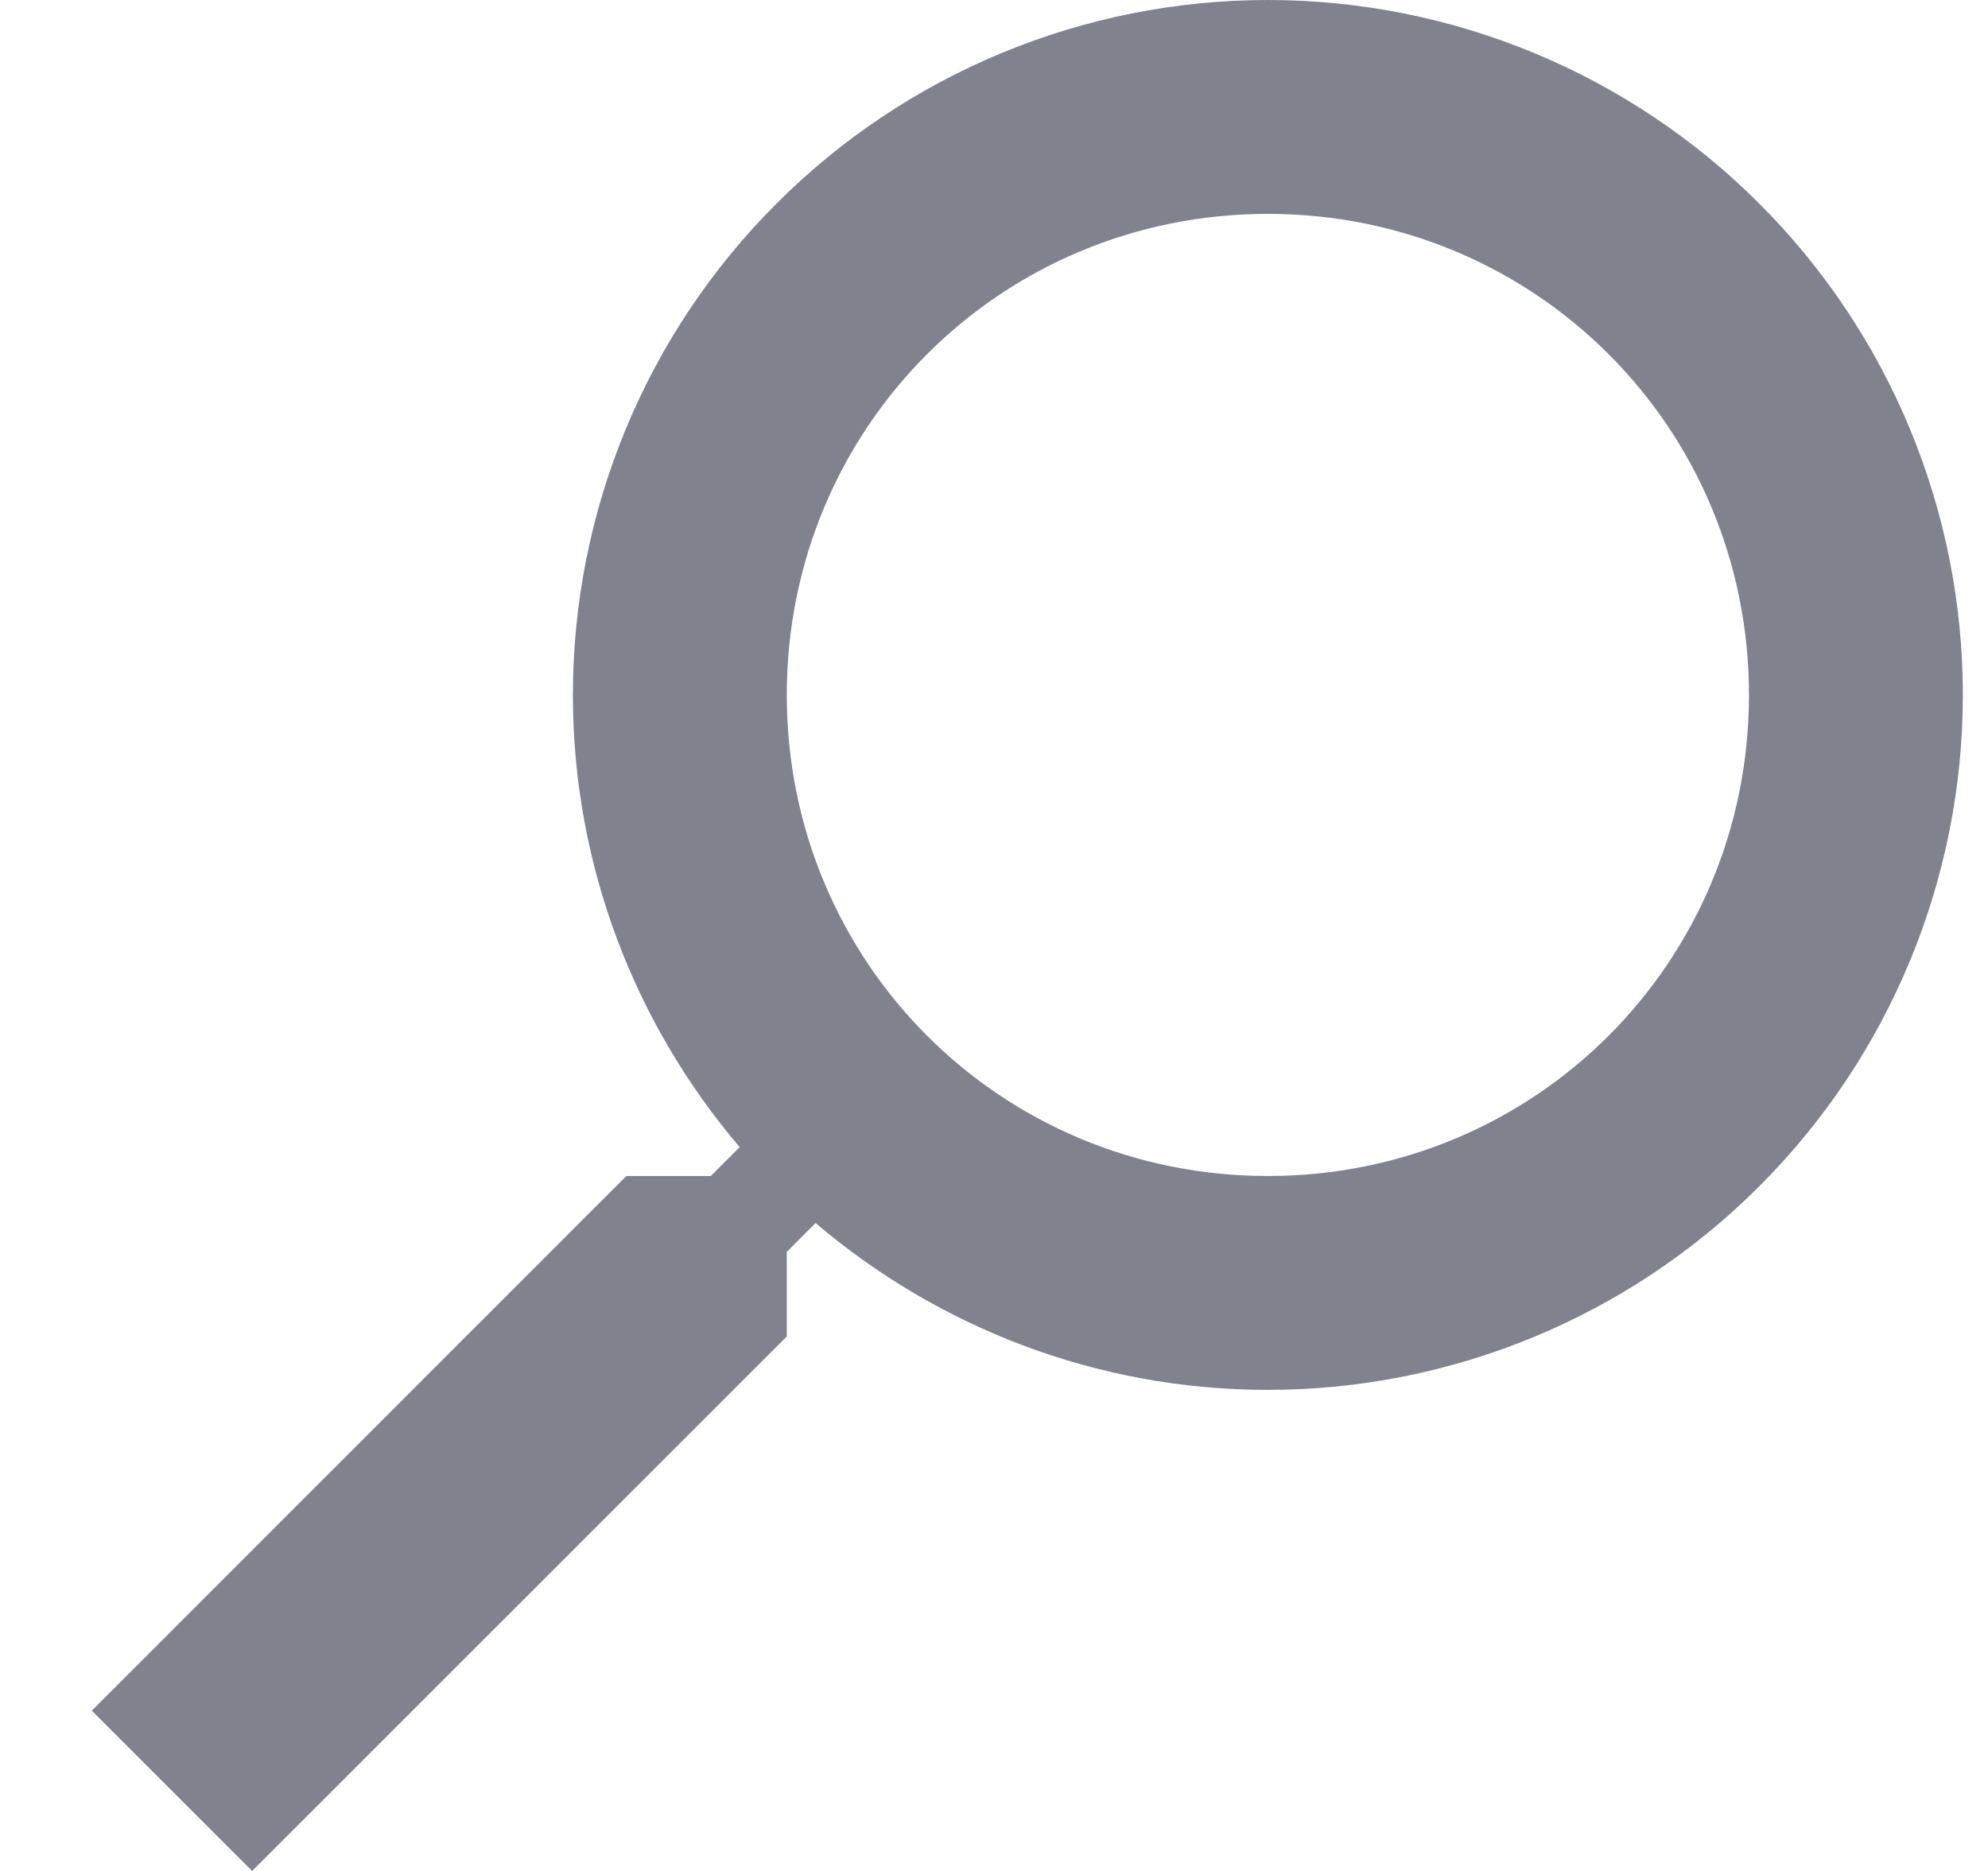
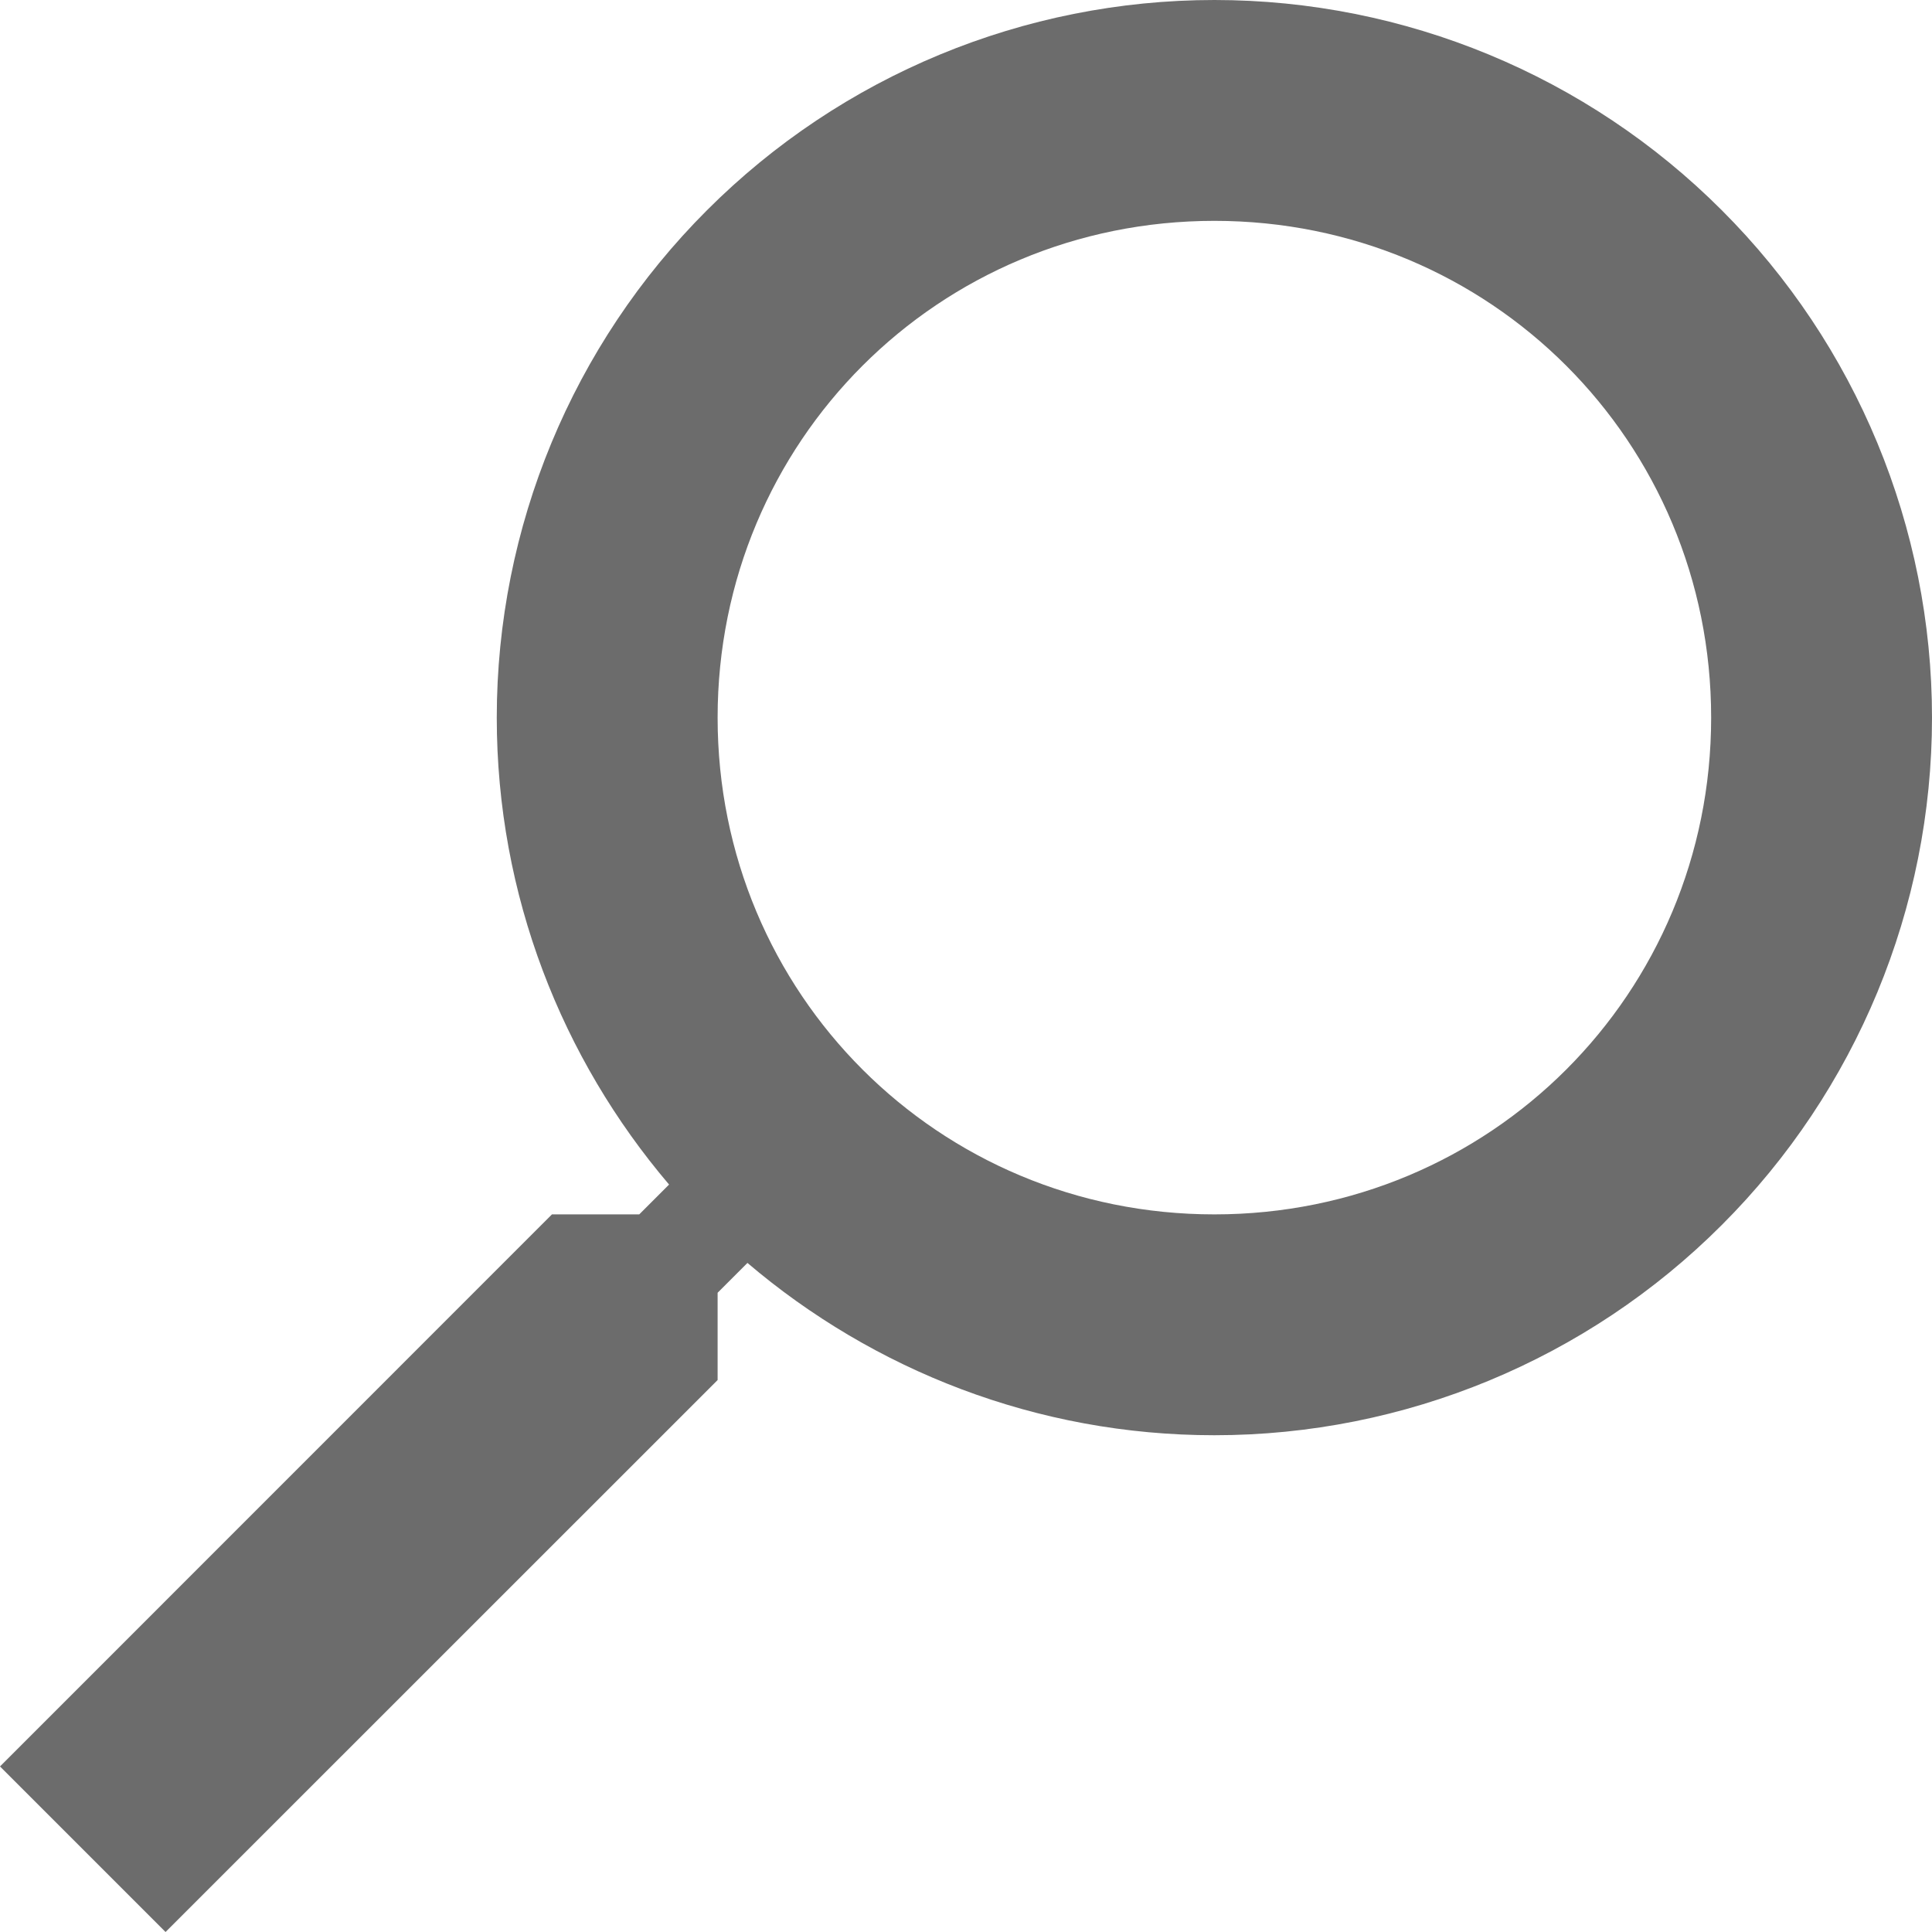
- <svg xmlns="http://www.w3.org/2000/svg" width="17" height="16" viewBox="0 0 17 16" fill="none">
-   <path d="M10.842 0C9.266 0 7.754 0.626 6.64 1.741C5.525 2.855 4.899 4.367 4.899 5.943C4.899 7.415 5.438 8.768 6.325 9.81L6.078 10.057H5.356L0.785 14.629L2.156 16L6.728 11.429V10.706L6.974 10.459C8.017 11.346 9.37 11.886 10.842 11.886C12.418 11.886 13.93 11.26 15.044 10.145C16.159 9.031 16.785 7.519 16.785 5.943C16.785 4.367 16.159 2.855 15.044 1.741C13.93 0.626 12.418 0 10.842 0ZM10.842 1.829C13.127 1.829 14.956 3.657 14.956 5.943C14.956 8.229 13.127 10.057 10.842 10.057C8.556 10.057 6.728 8.229 6.728 5.943C6.728 3.657 8.556 1.829 10.842 1.829Z" fill="#80838D" />
+ <svg xmlns="http://www.w3.org/2000/svg" width="16" height="16" viewBox="0 0 16 16" fill="none">
+   <path d="M10.057 0C8.481 0 6.969 0.626 5.855 1.741C4.74 2.855 4.114 4.367 4.114 5.943C4.114 7.415 4.654 8.768 5.541 9.81L5.294 10.057H4.571L0 14.629L1.371 16L5.943 11.429V10.706L6.19 10.459C7.232 11.346 8.585 11.886 10.057 11.886C11.633 11.886 13.145 11.26 14.259 10.145C15.374 9.031 16 7.519 16 5.943C16 4.367 15.374 2.855 14.259 1.741C13.145 0.626 11.633 0 10.057 0ZM10.057 1.829C12.343 1.829 14.171 3.657 14.171 5.943C14.171 8.229 12.343 10.057 10.057 10.057C7.771 10.057 5.943 8.229 5.943 5.943C5.943 3.657 7.771 1.829 10.057 1.829Z" fill="#6C6C6C" />
</svg>
